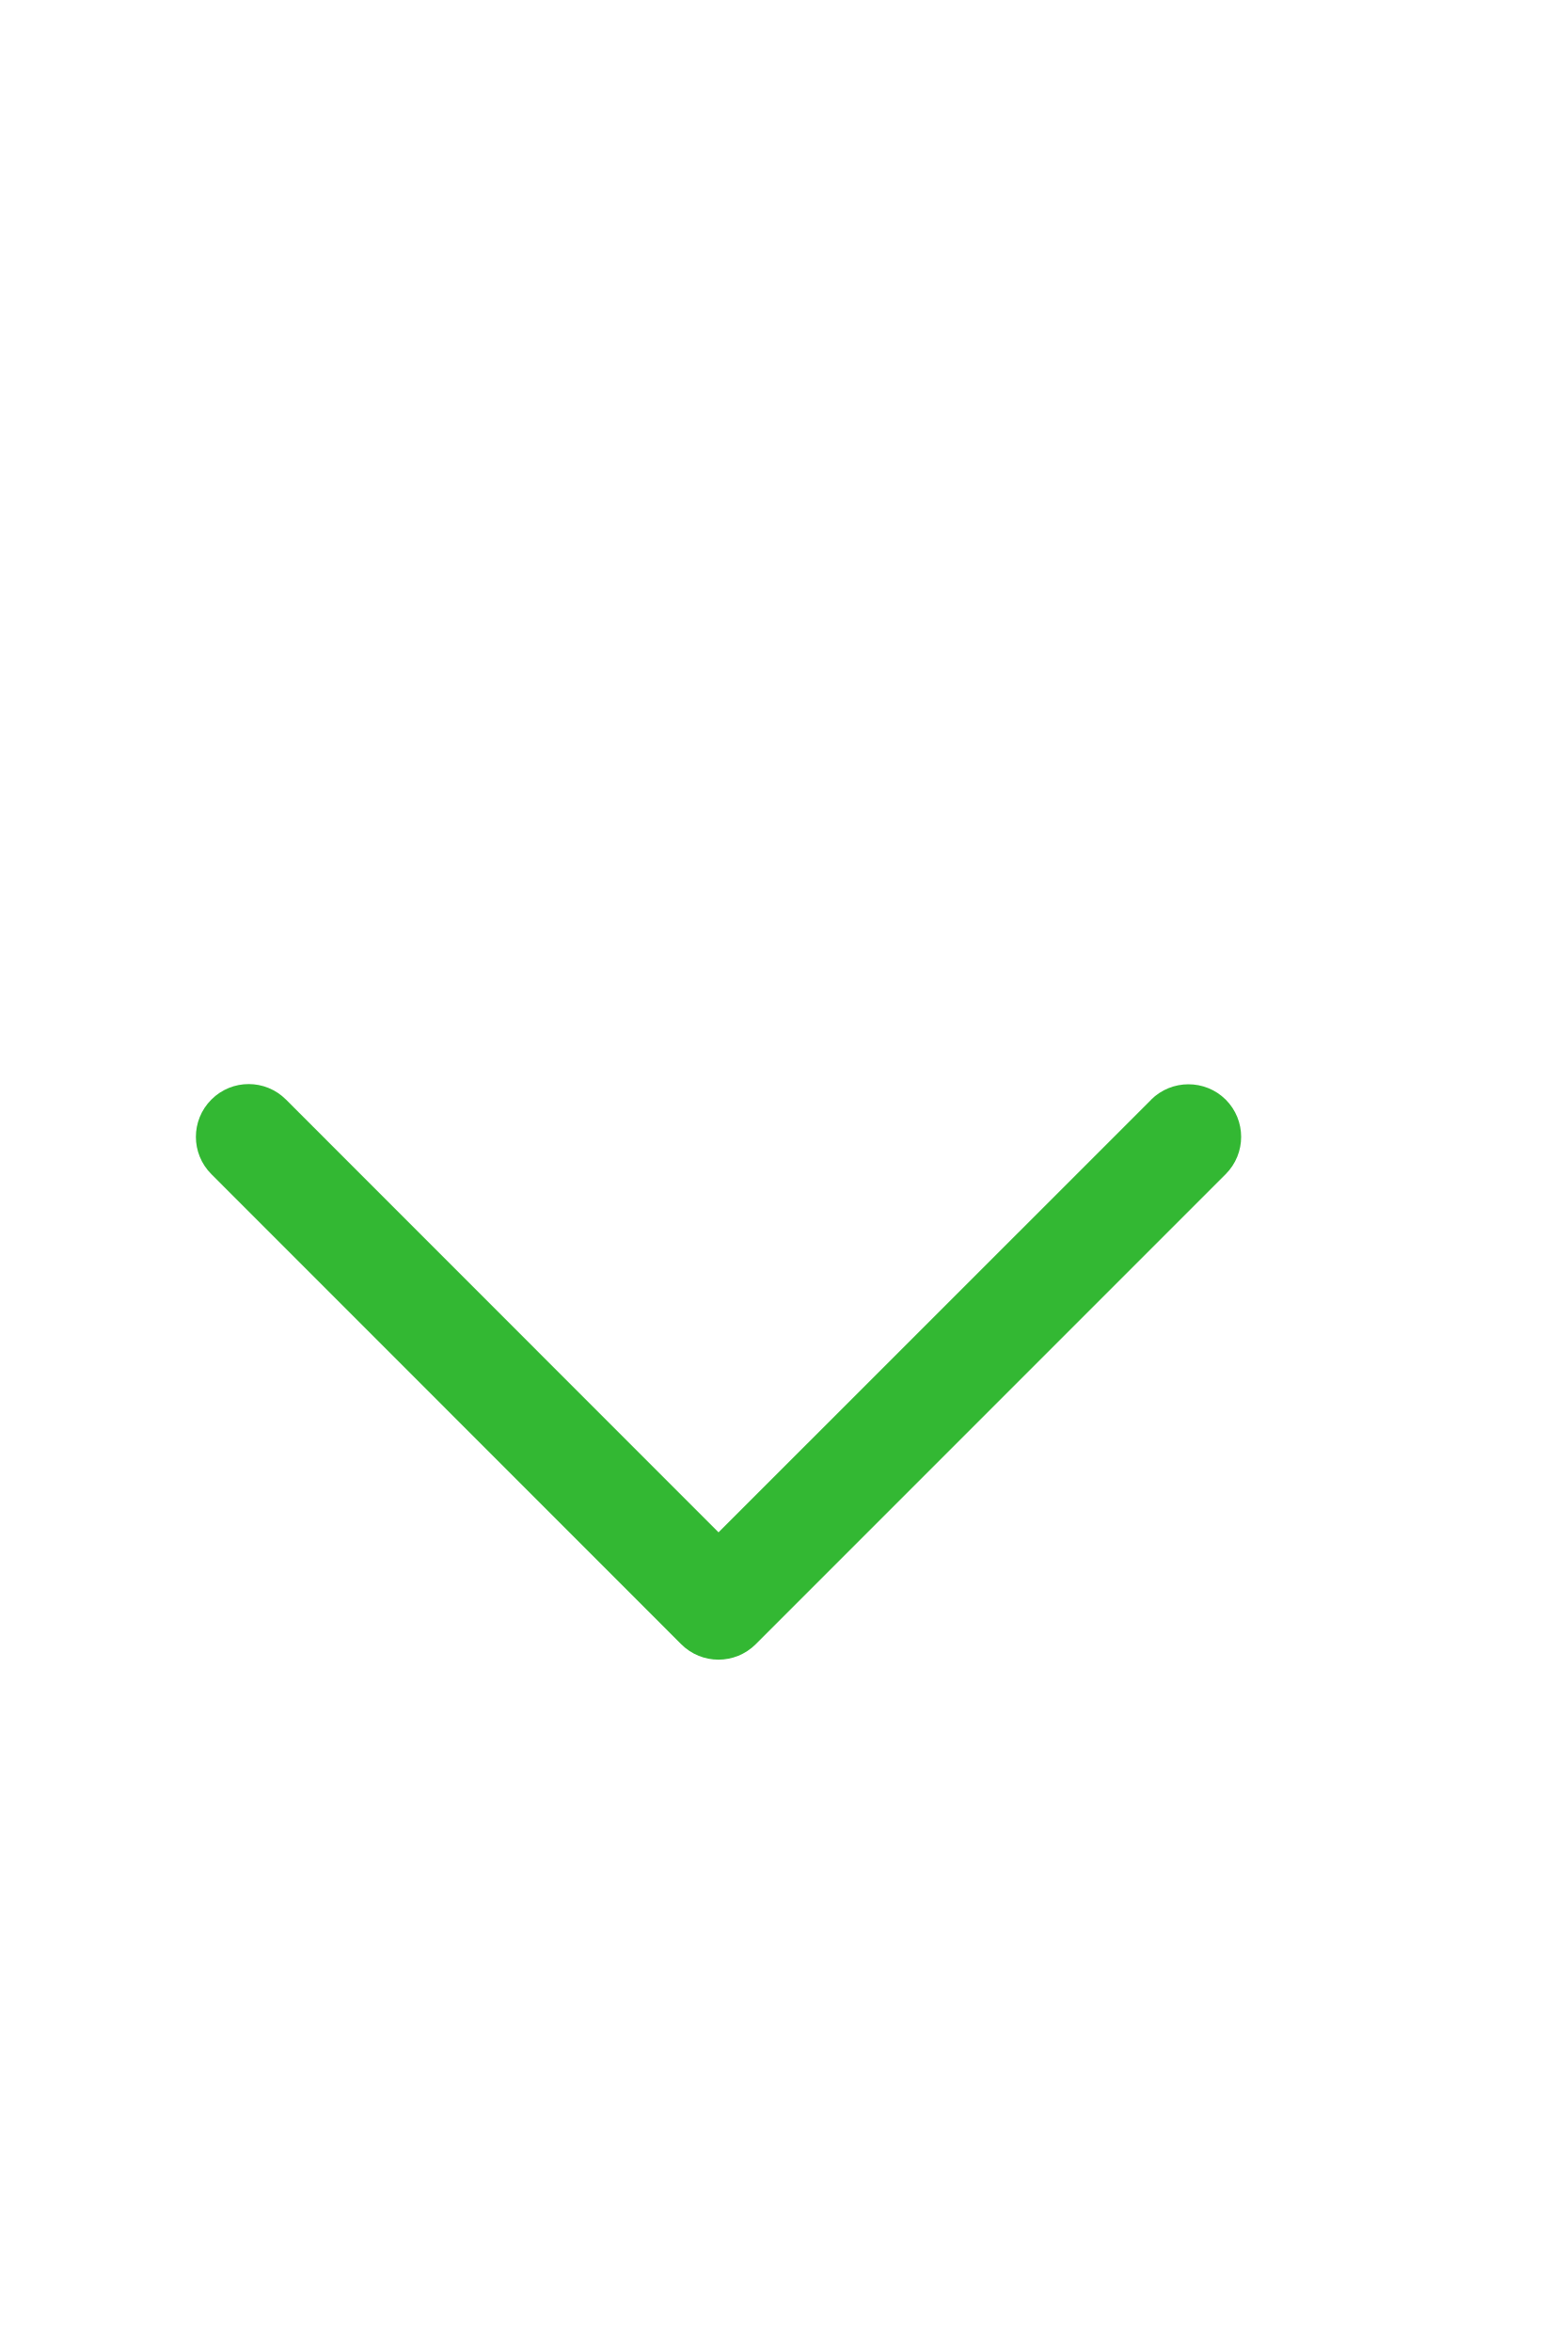
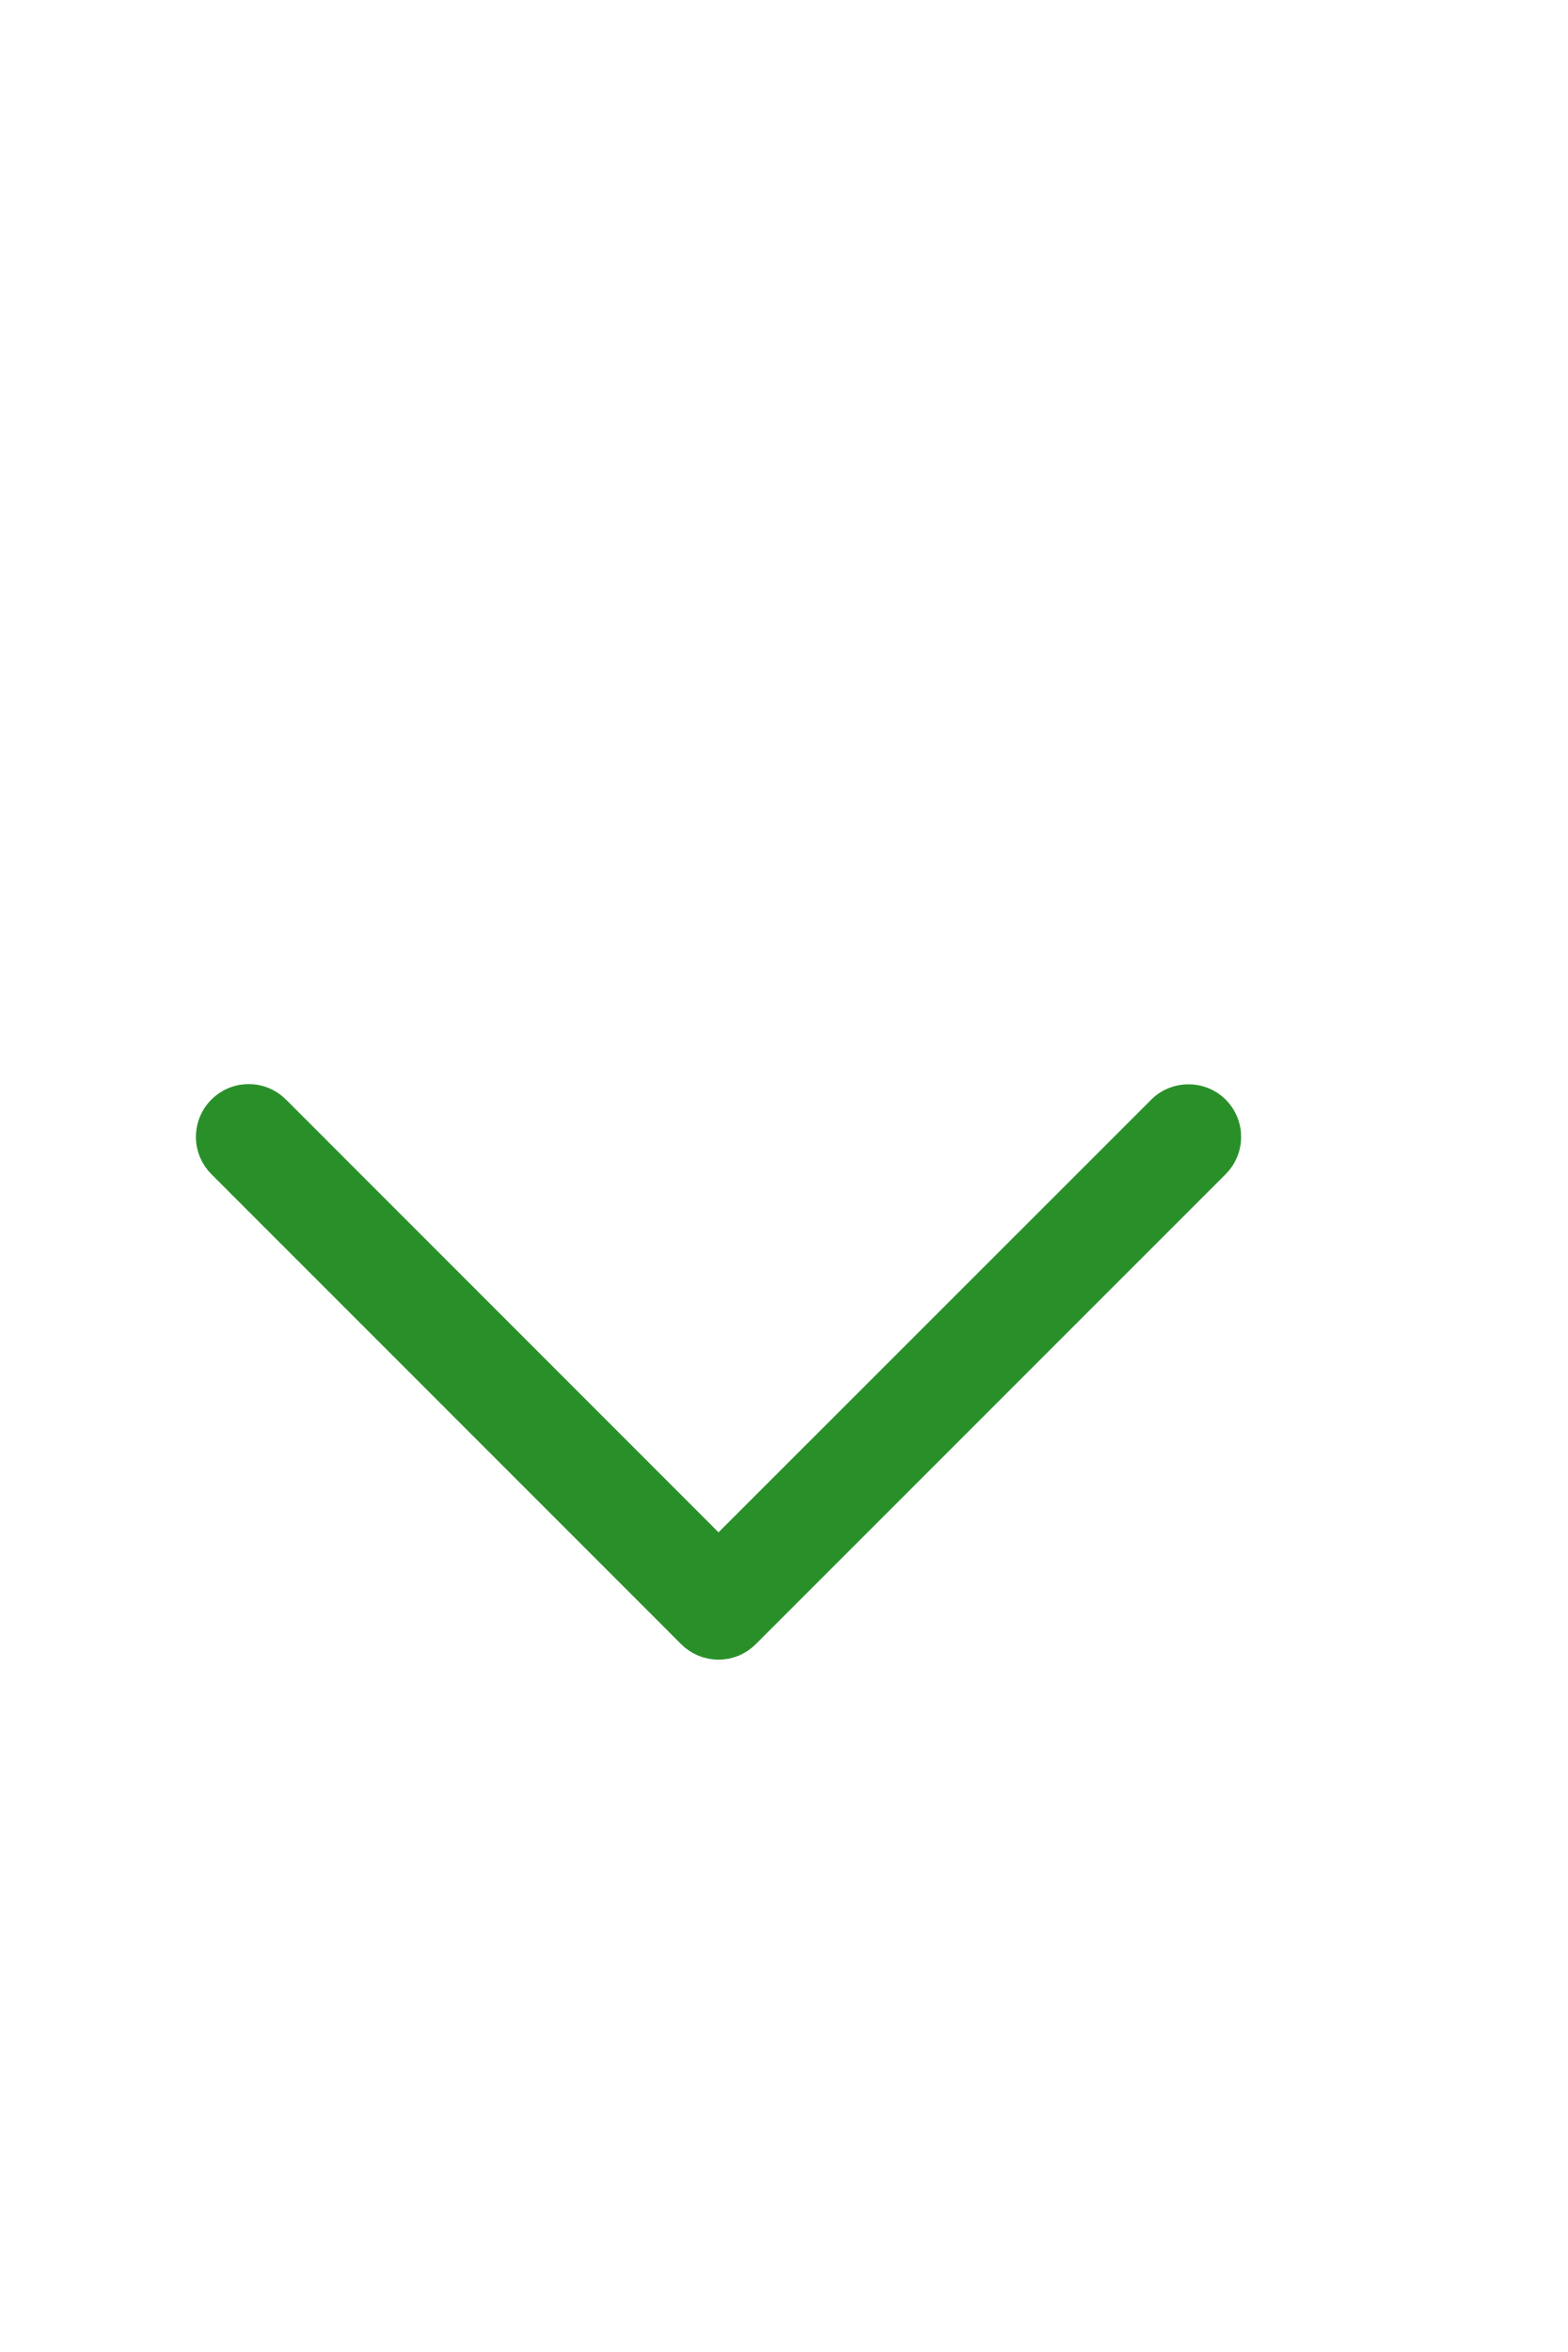
<svg width="240" height="360">
  <g transform="scale(20) translate(10 7.5) rotate(90)">
-     <path d="m 0.917,1.189 3.31,3.311 -3.312,3.311 c -0.158,0.158 -0.158,0.413 0,0.571 0.158,0.158 0.413,0.158 0.571,0 l 3.597,-3.596 0,0 0,0 c 0.158,-0.158 0.158,-0.413 0,-0.571 L 1.486,0.618 c -0.158,-0.158 -0.413,-0.158 -0.571,0 -0.156,0.158 -0.156,0.413 0.001,0.571 z" fill="#33b833" fill-opacity="1.0" />
+     <path d="m 0.917,1.189 3.31,3.311 -3.312,3.311 c -0.158,0.158 -0.158,0.413 0,0.571 0.158,0.158 0.413,0.158 0.571,0 l 3.597,-3.596 0,0 0,0 c 0.158,-0.158 0.158,-0.413 0,-0.571 L 1.486,0.618 c -0.158,-0.158 -0.413,-0.158 -0.571,0 -0.156,0.158 -0.156,0.413 0.001,0.571 z" fill="#298f29" fill-opacity="1.0" />
  </g>
</svg>
